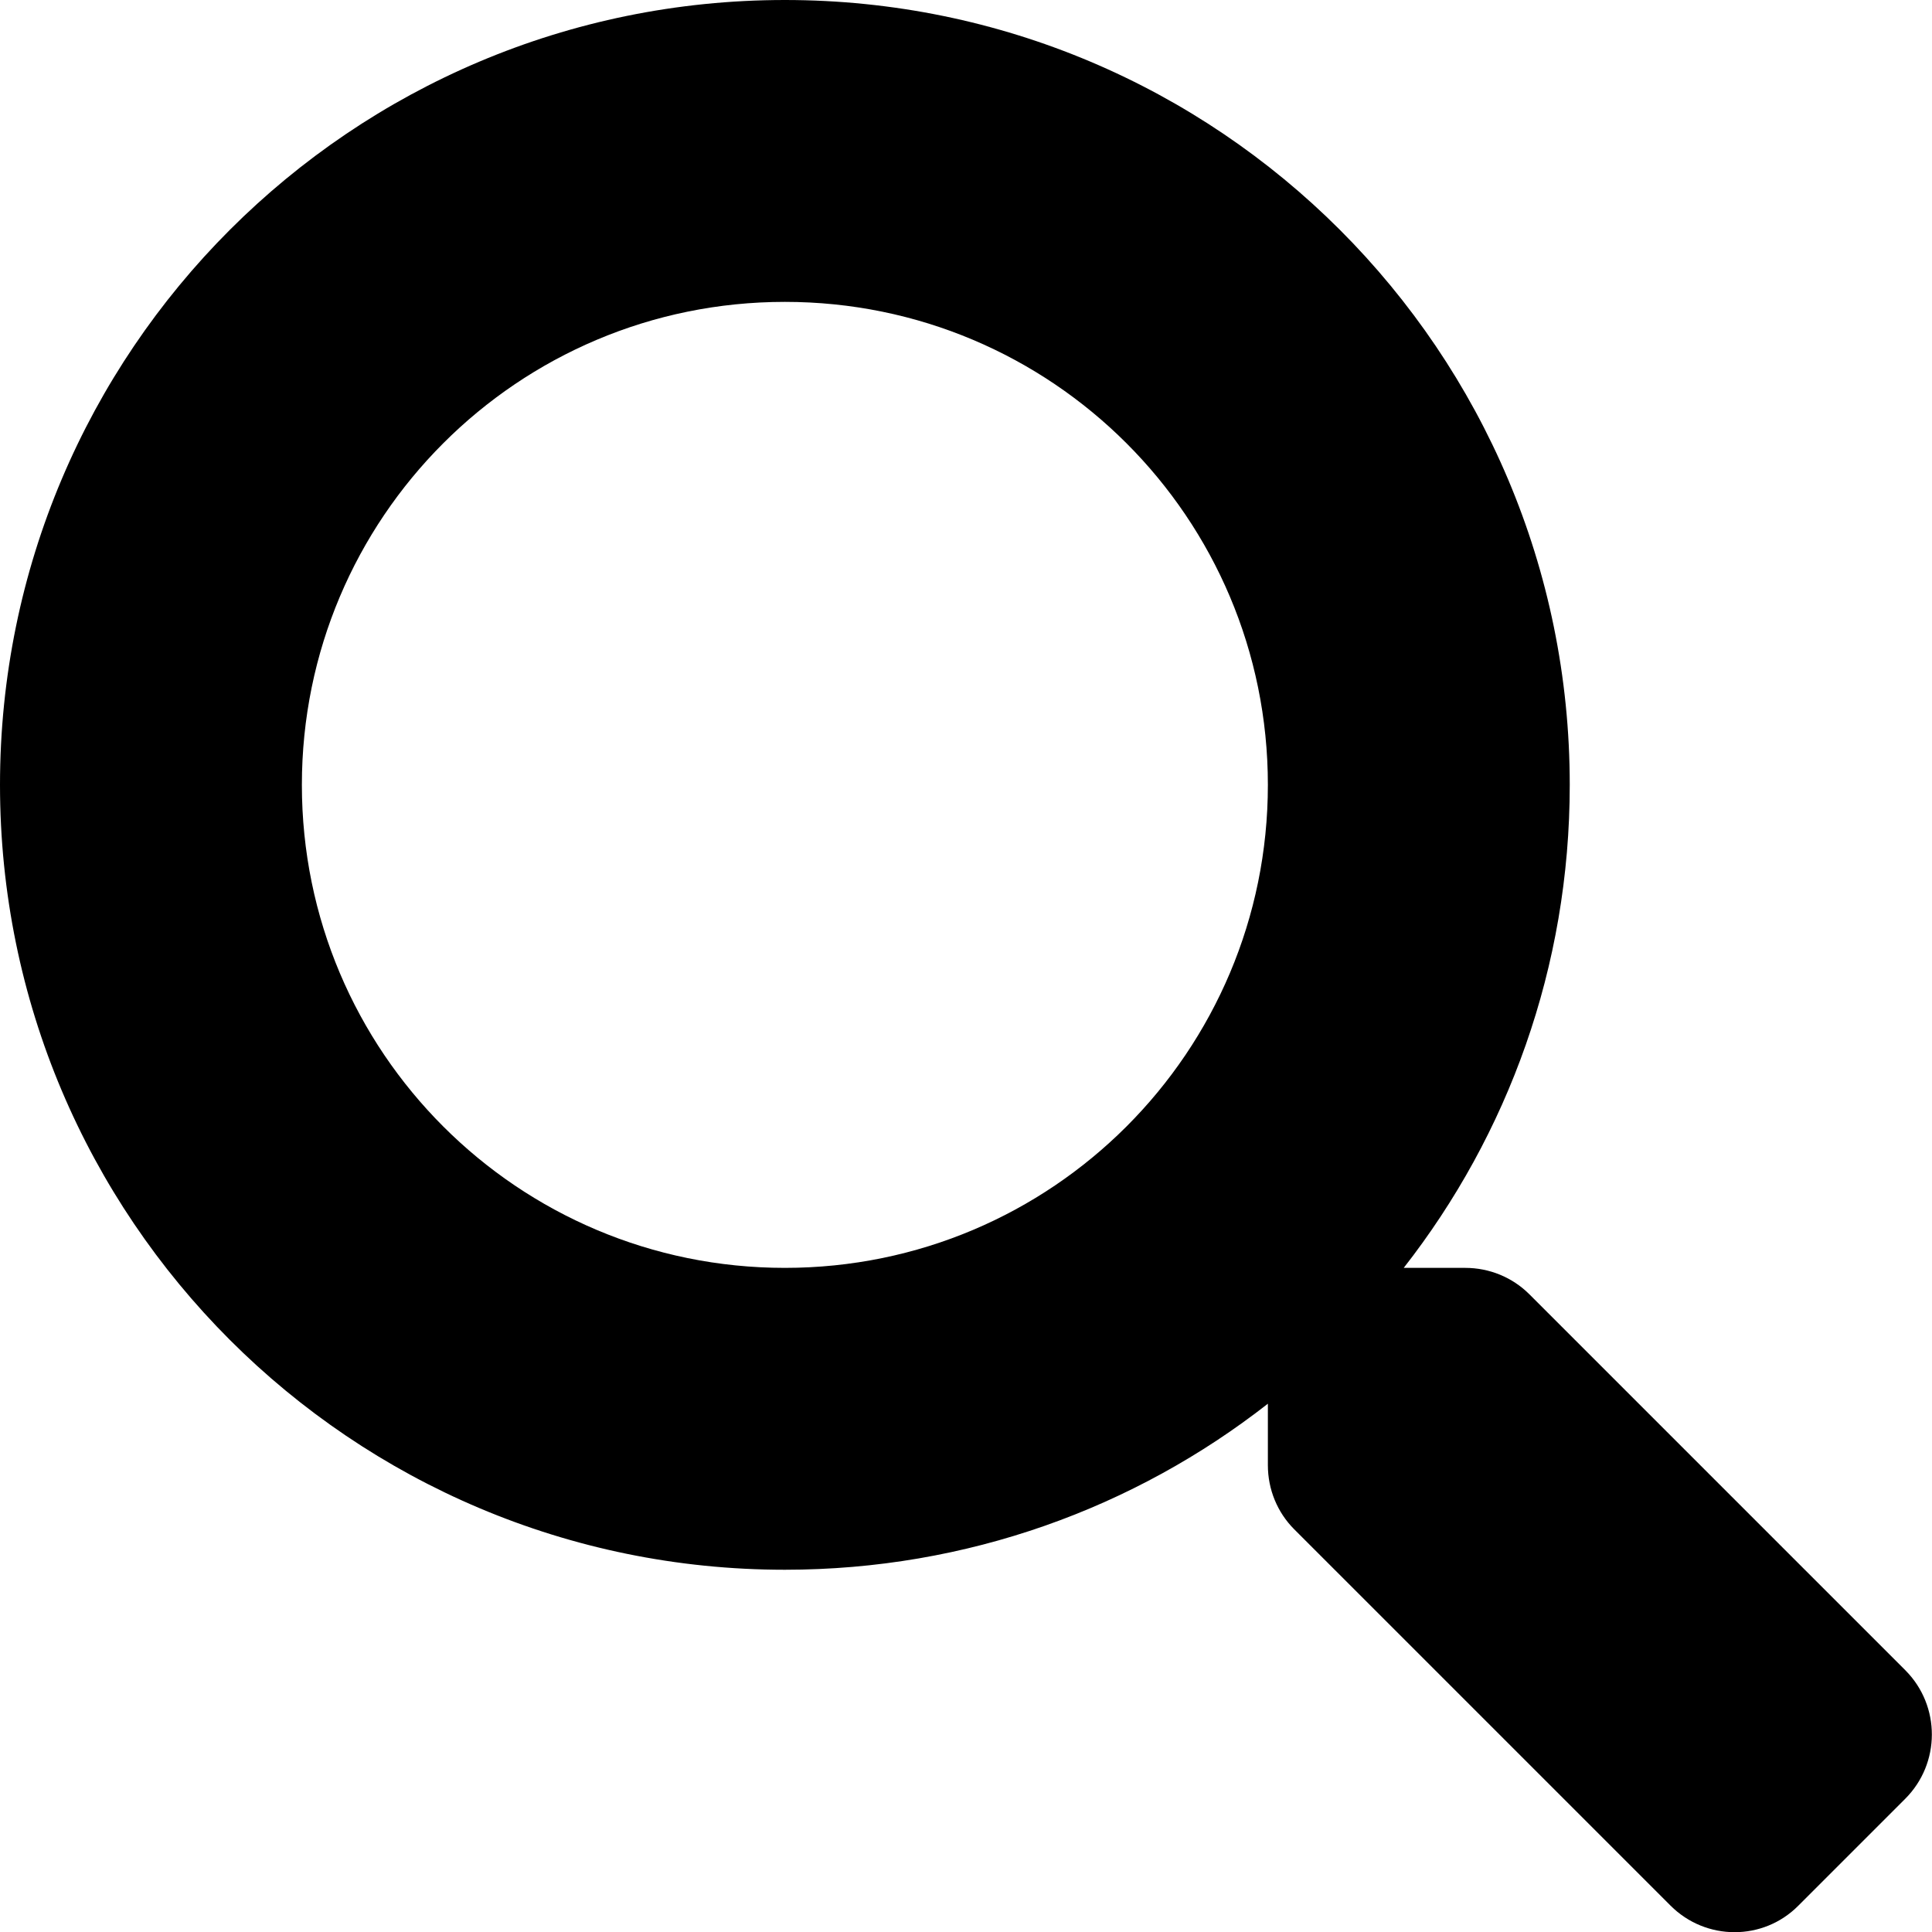
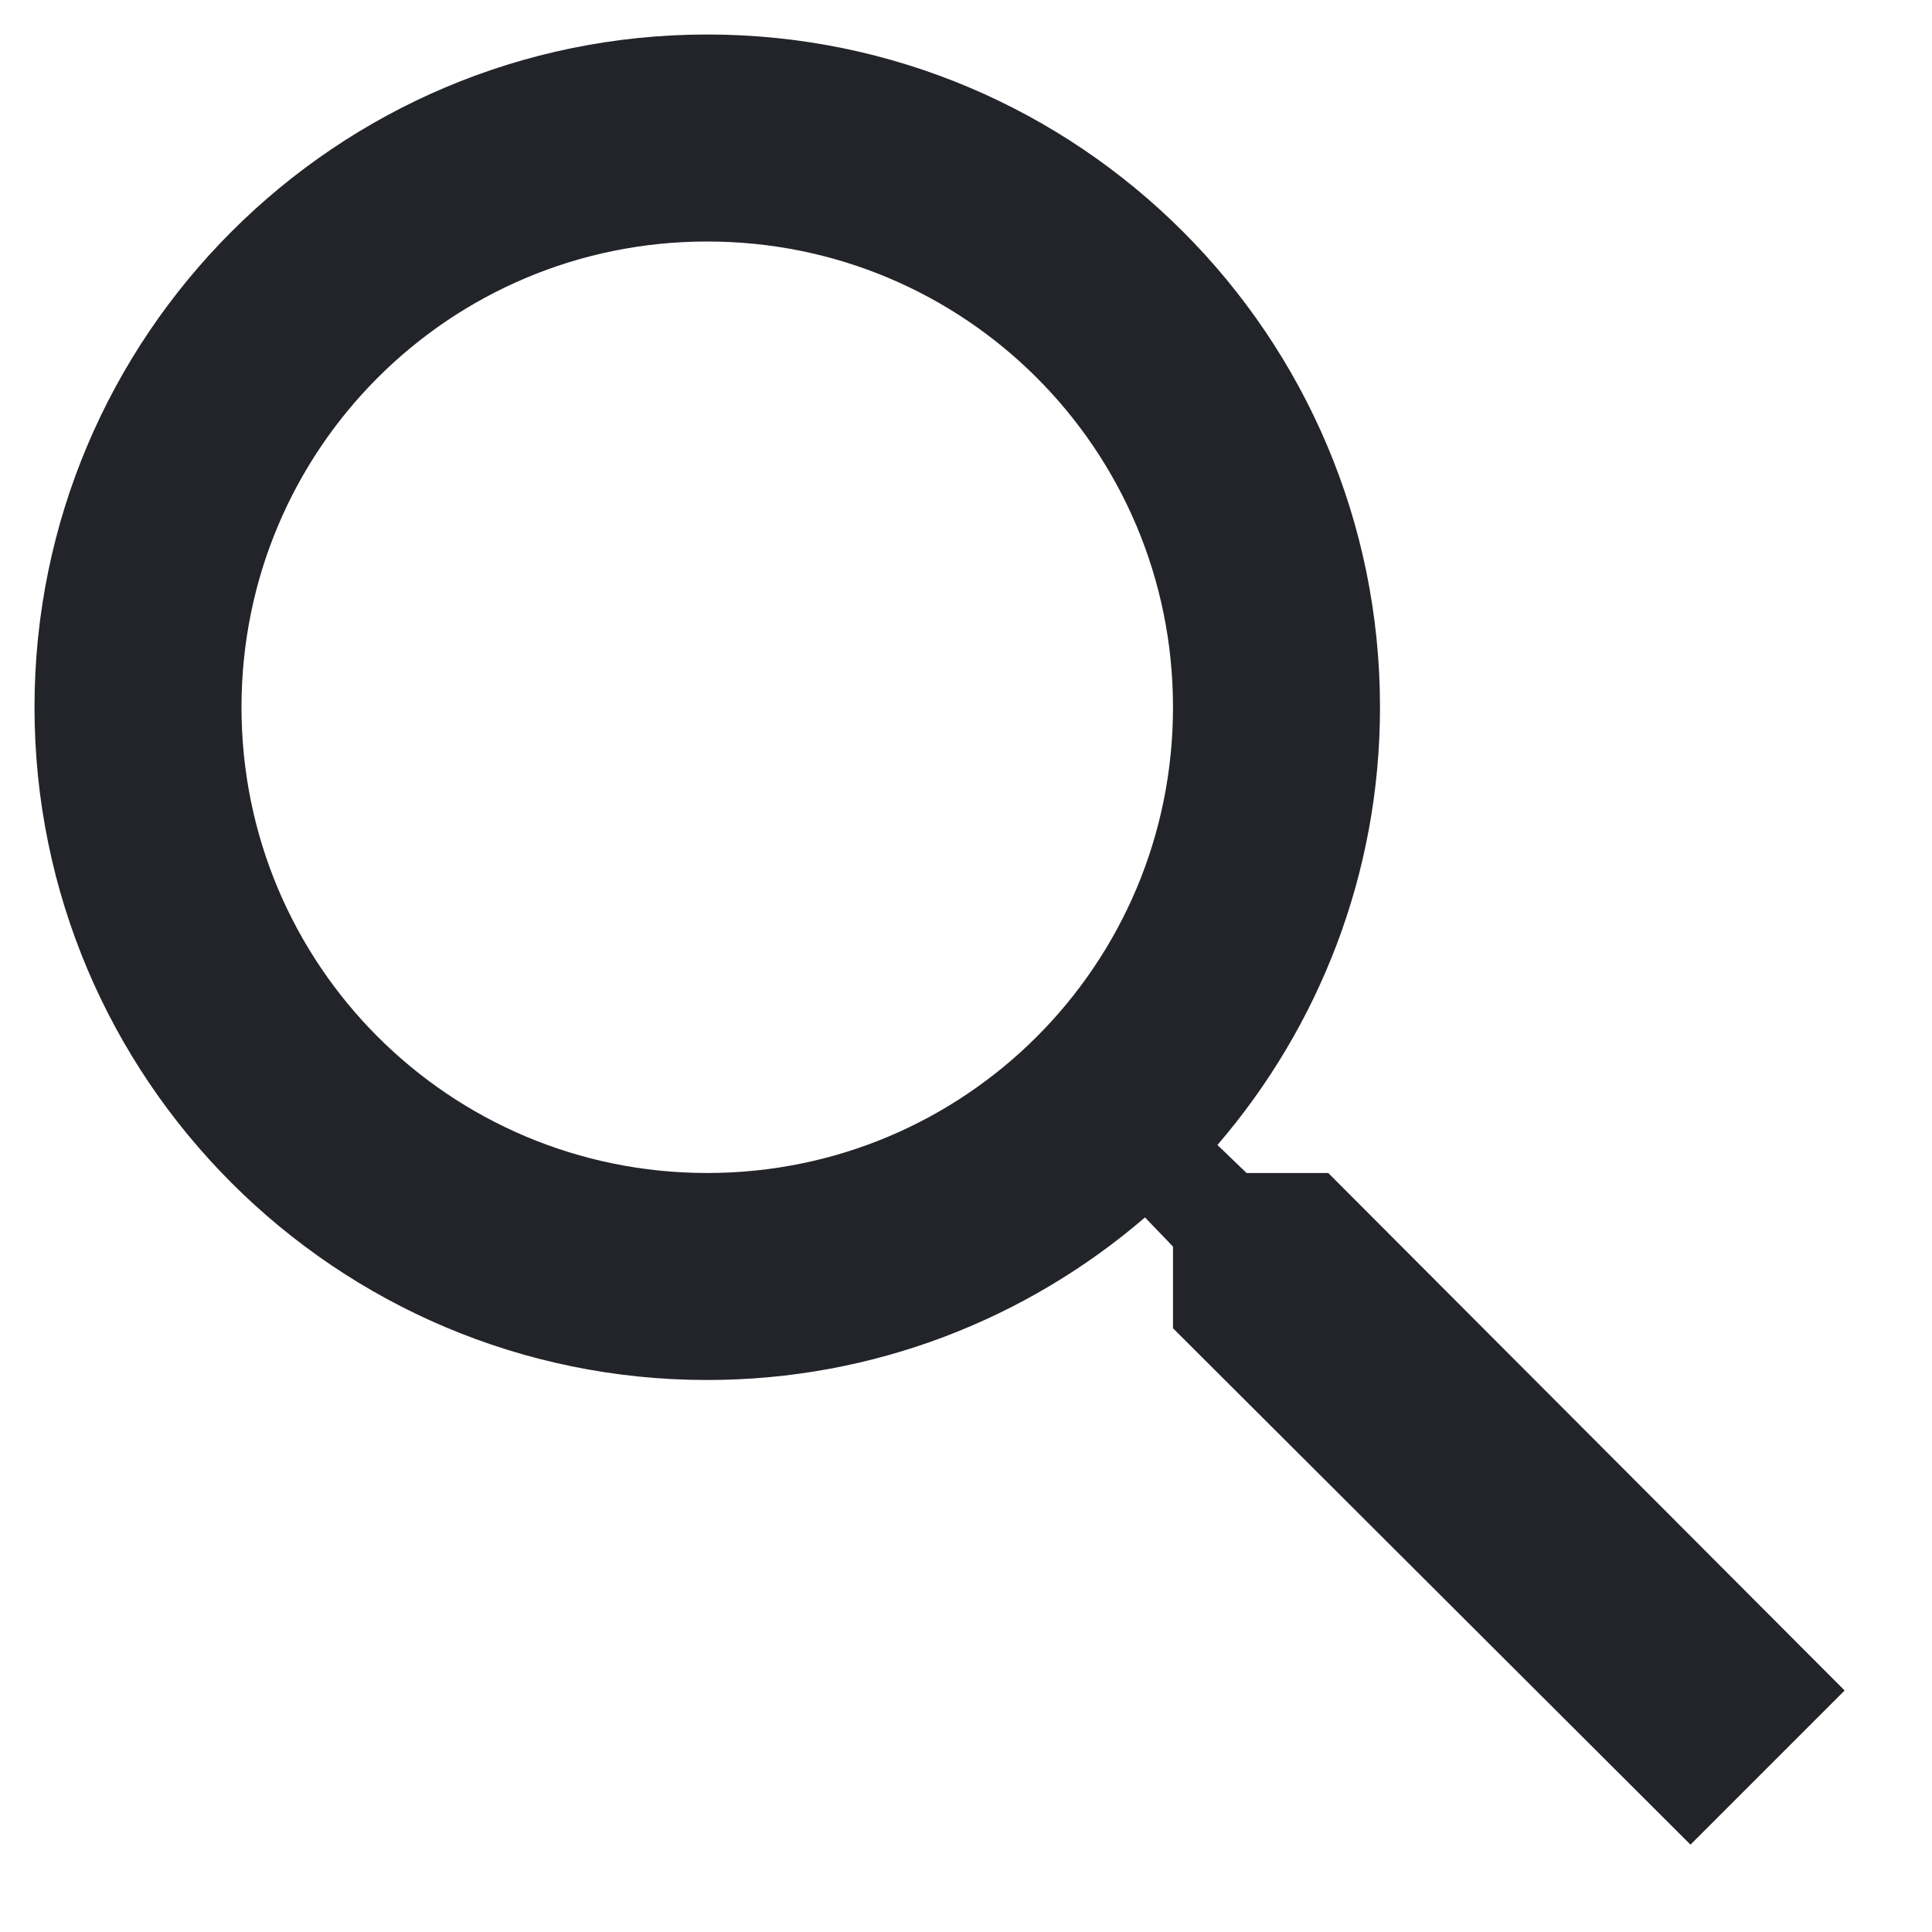
- <svg xmlns="http://www.w3.org/2000/svg" viewBox="0 0 512 512">
-   <path fill="currentColor" d="M505 442.7L405.3 343c-4.5-4.5-10.6-7-17-7H372c27.6-35.3 44-79.7 44-128C416 93.1 322.9 0 208 0S0 93.1 0 208s93.1 208 208 208c48.3 0 92.7-16.4 128-44v16.3c0 6.4 2.5 12.5 7 17l99.7 99.7c9.4 9.4 24.6 9.4 33.9 0l28.3-28.3c9.4-9.4 9.4-24.6.1-34zM208 336c-70.7 0-128-57.2-128-128 0-70.7 57.2-128 128-128 70.7 0 128 57.2 128 128 0 70.7-57.2 128-128 128z">
-   </path>
+ <svg xmlns="http://www.w3.org/2000/svg" width="14" height="14" viewBox="0 0 14 14" fill="none">
+   <path fill-rule="evenodd" clip-rule="evenodd" d="M9.033 8.5H9.625L13.367 12.25L12.25 13.367L8.5 9.625V9.033L8.297 8.822C7.442 9.557 6.332 10 5.125 10C2.433 10 0.25 7.817 0.25 5.125C0.25 2.433 2.433 0.25 5.125 0.25C7.817 0.25 10 2.433 10 5.125C10 6.332 9.557 7.442 8.822 8.297L9.033 8.5ZM1.75 5.125C1.75 6.992 3.257 8.5 5.125 8.5C6.992 8.5 8.5 6.992 8.5 5.125C8.5 3.257 6.992 1.75 5.125 1.75C3.257 1.75 1.75 3.257 1.75 5.125Z" fill="#22242A" />
</svg>
